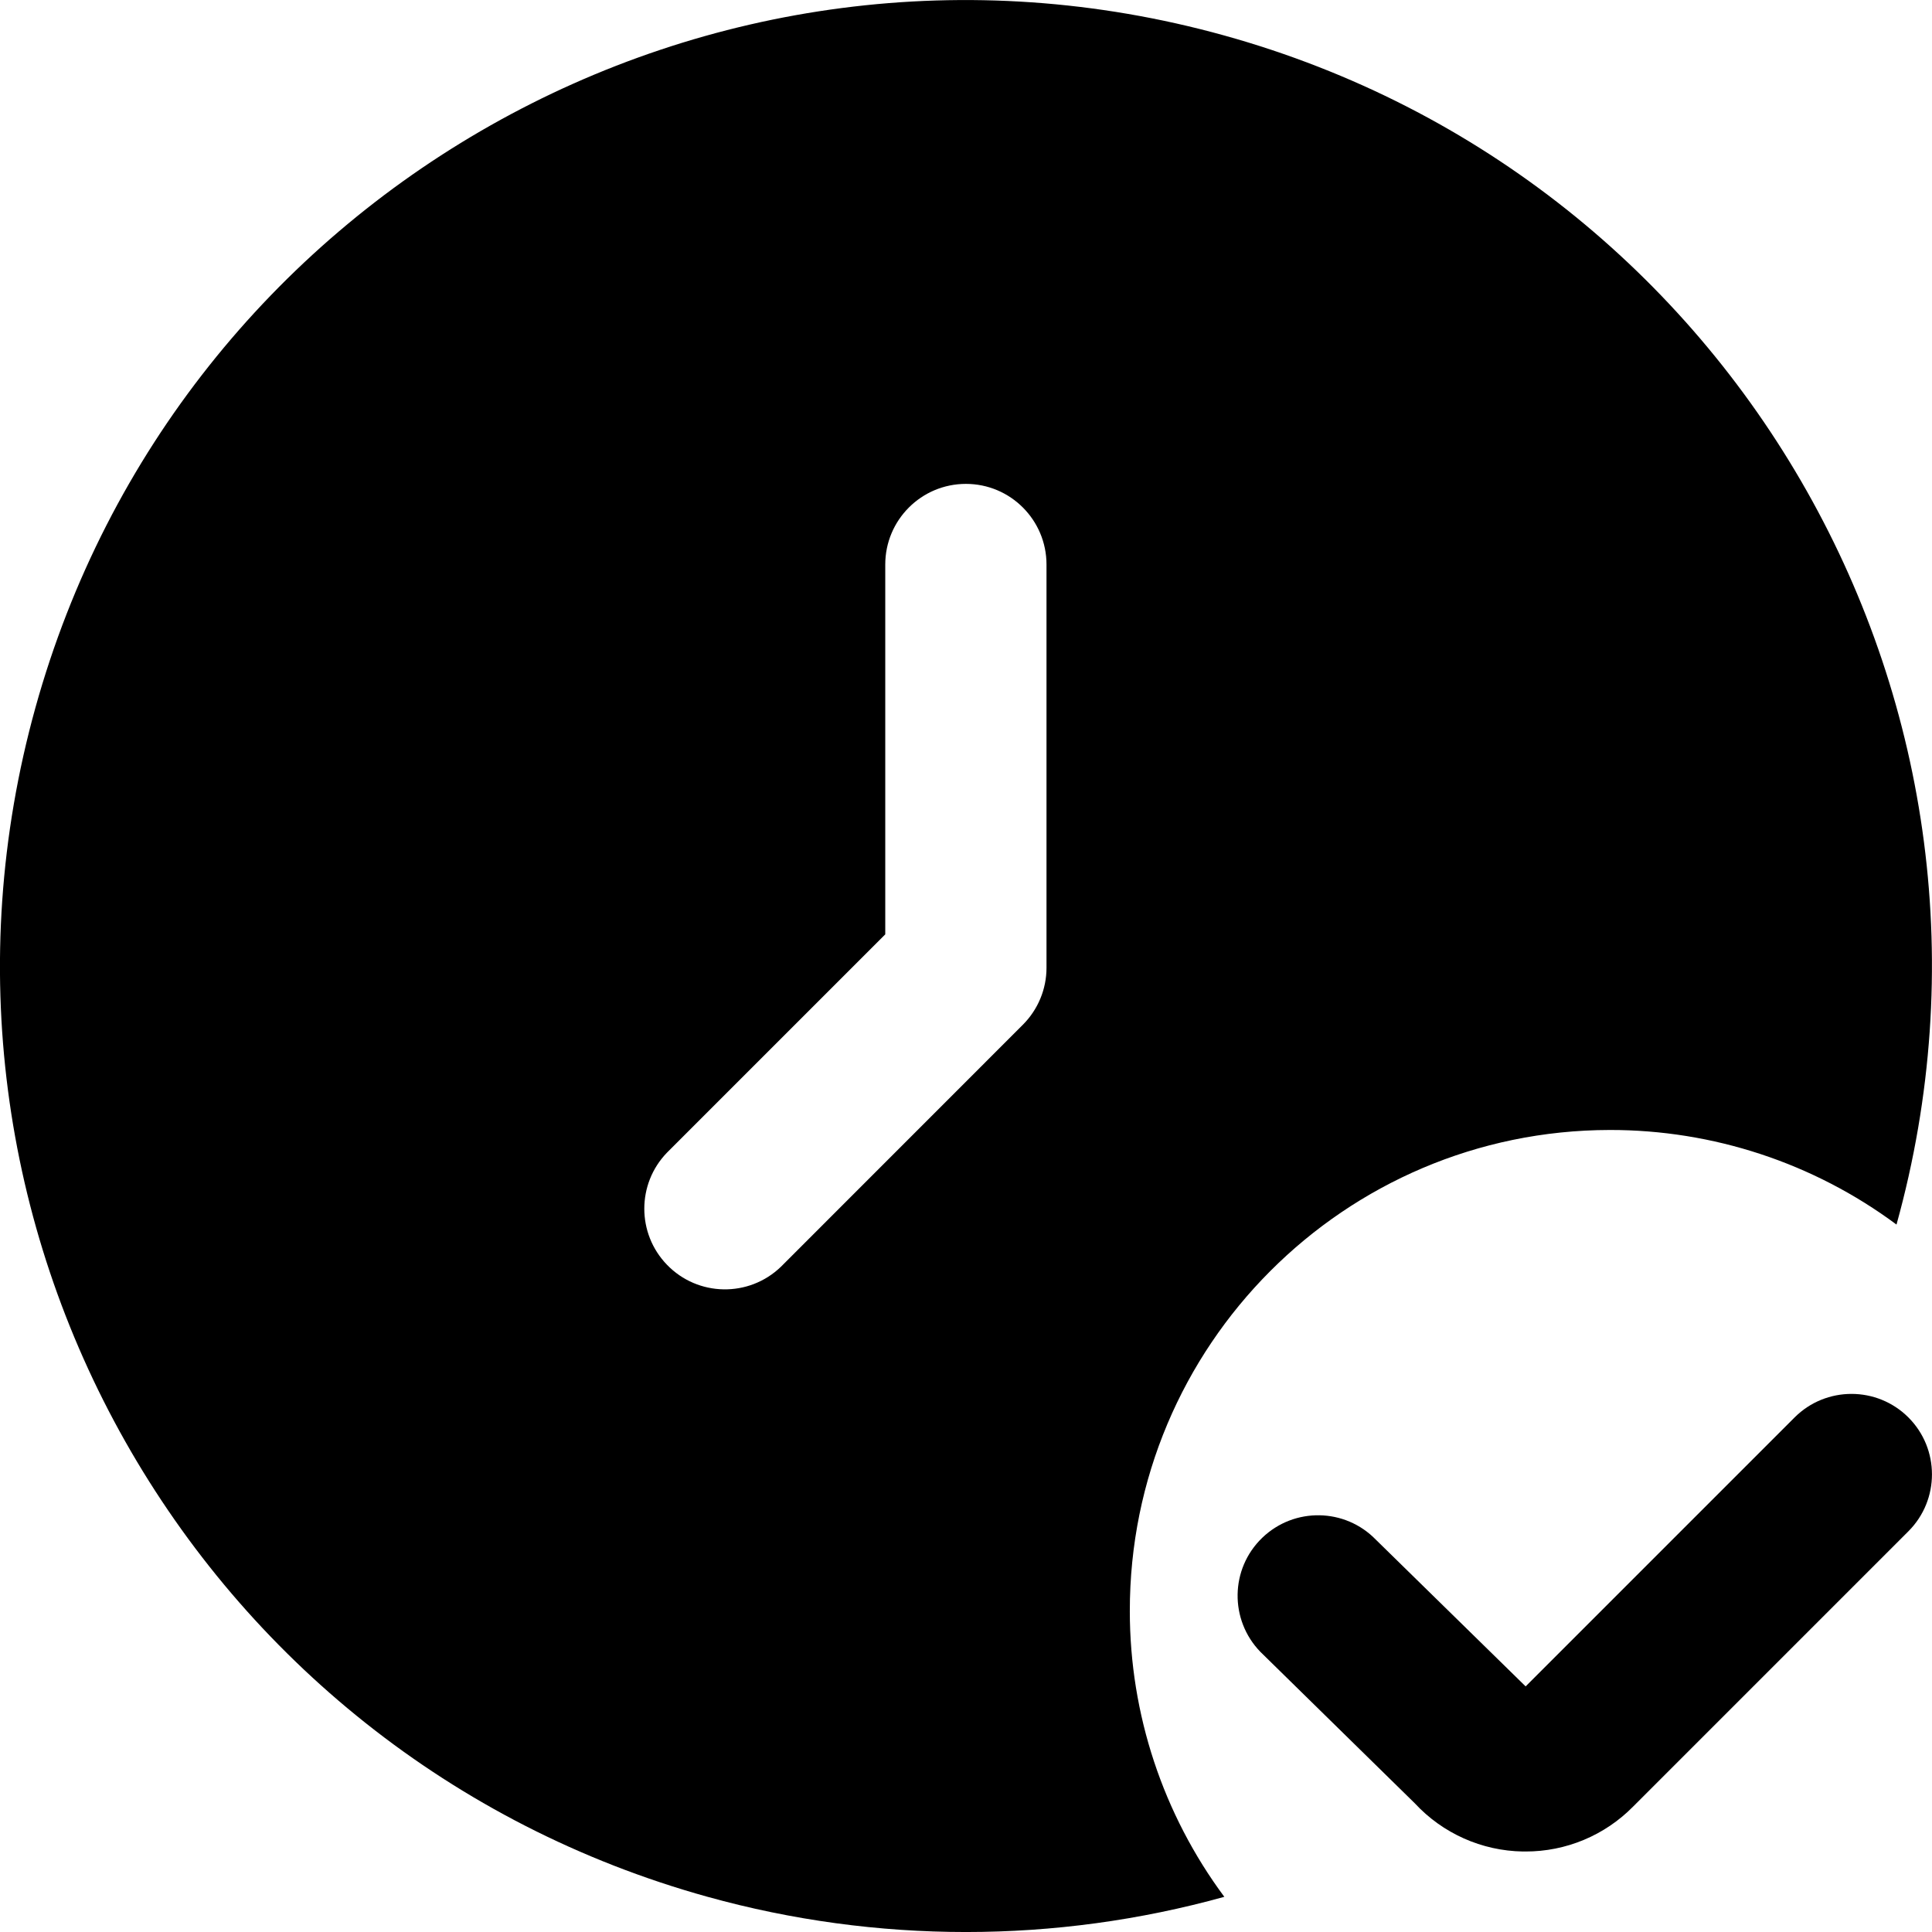
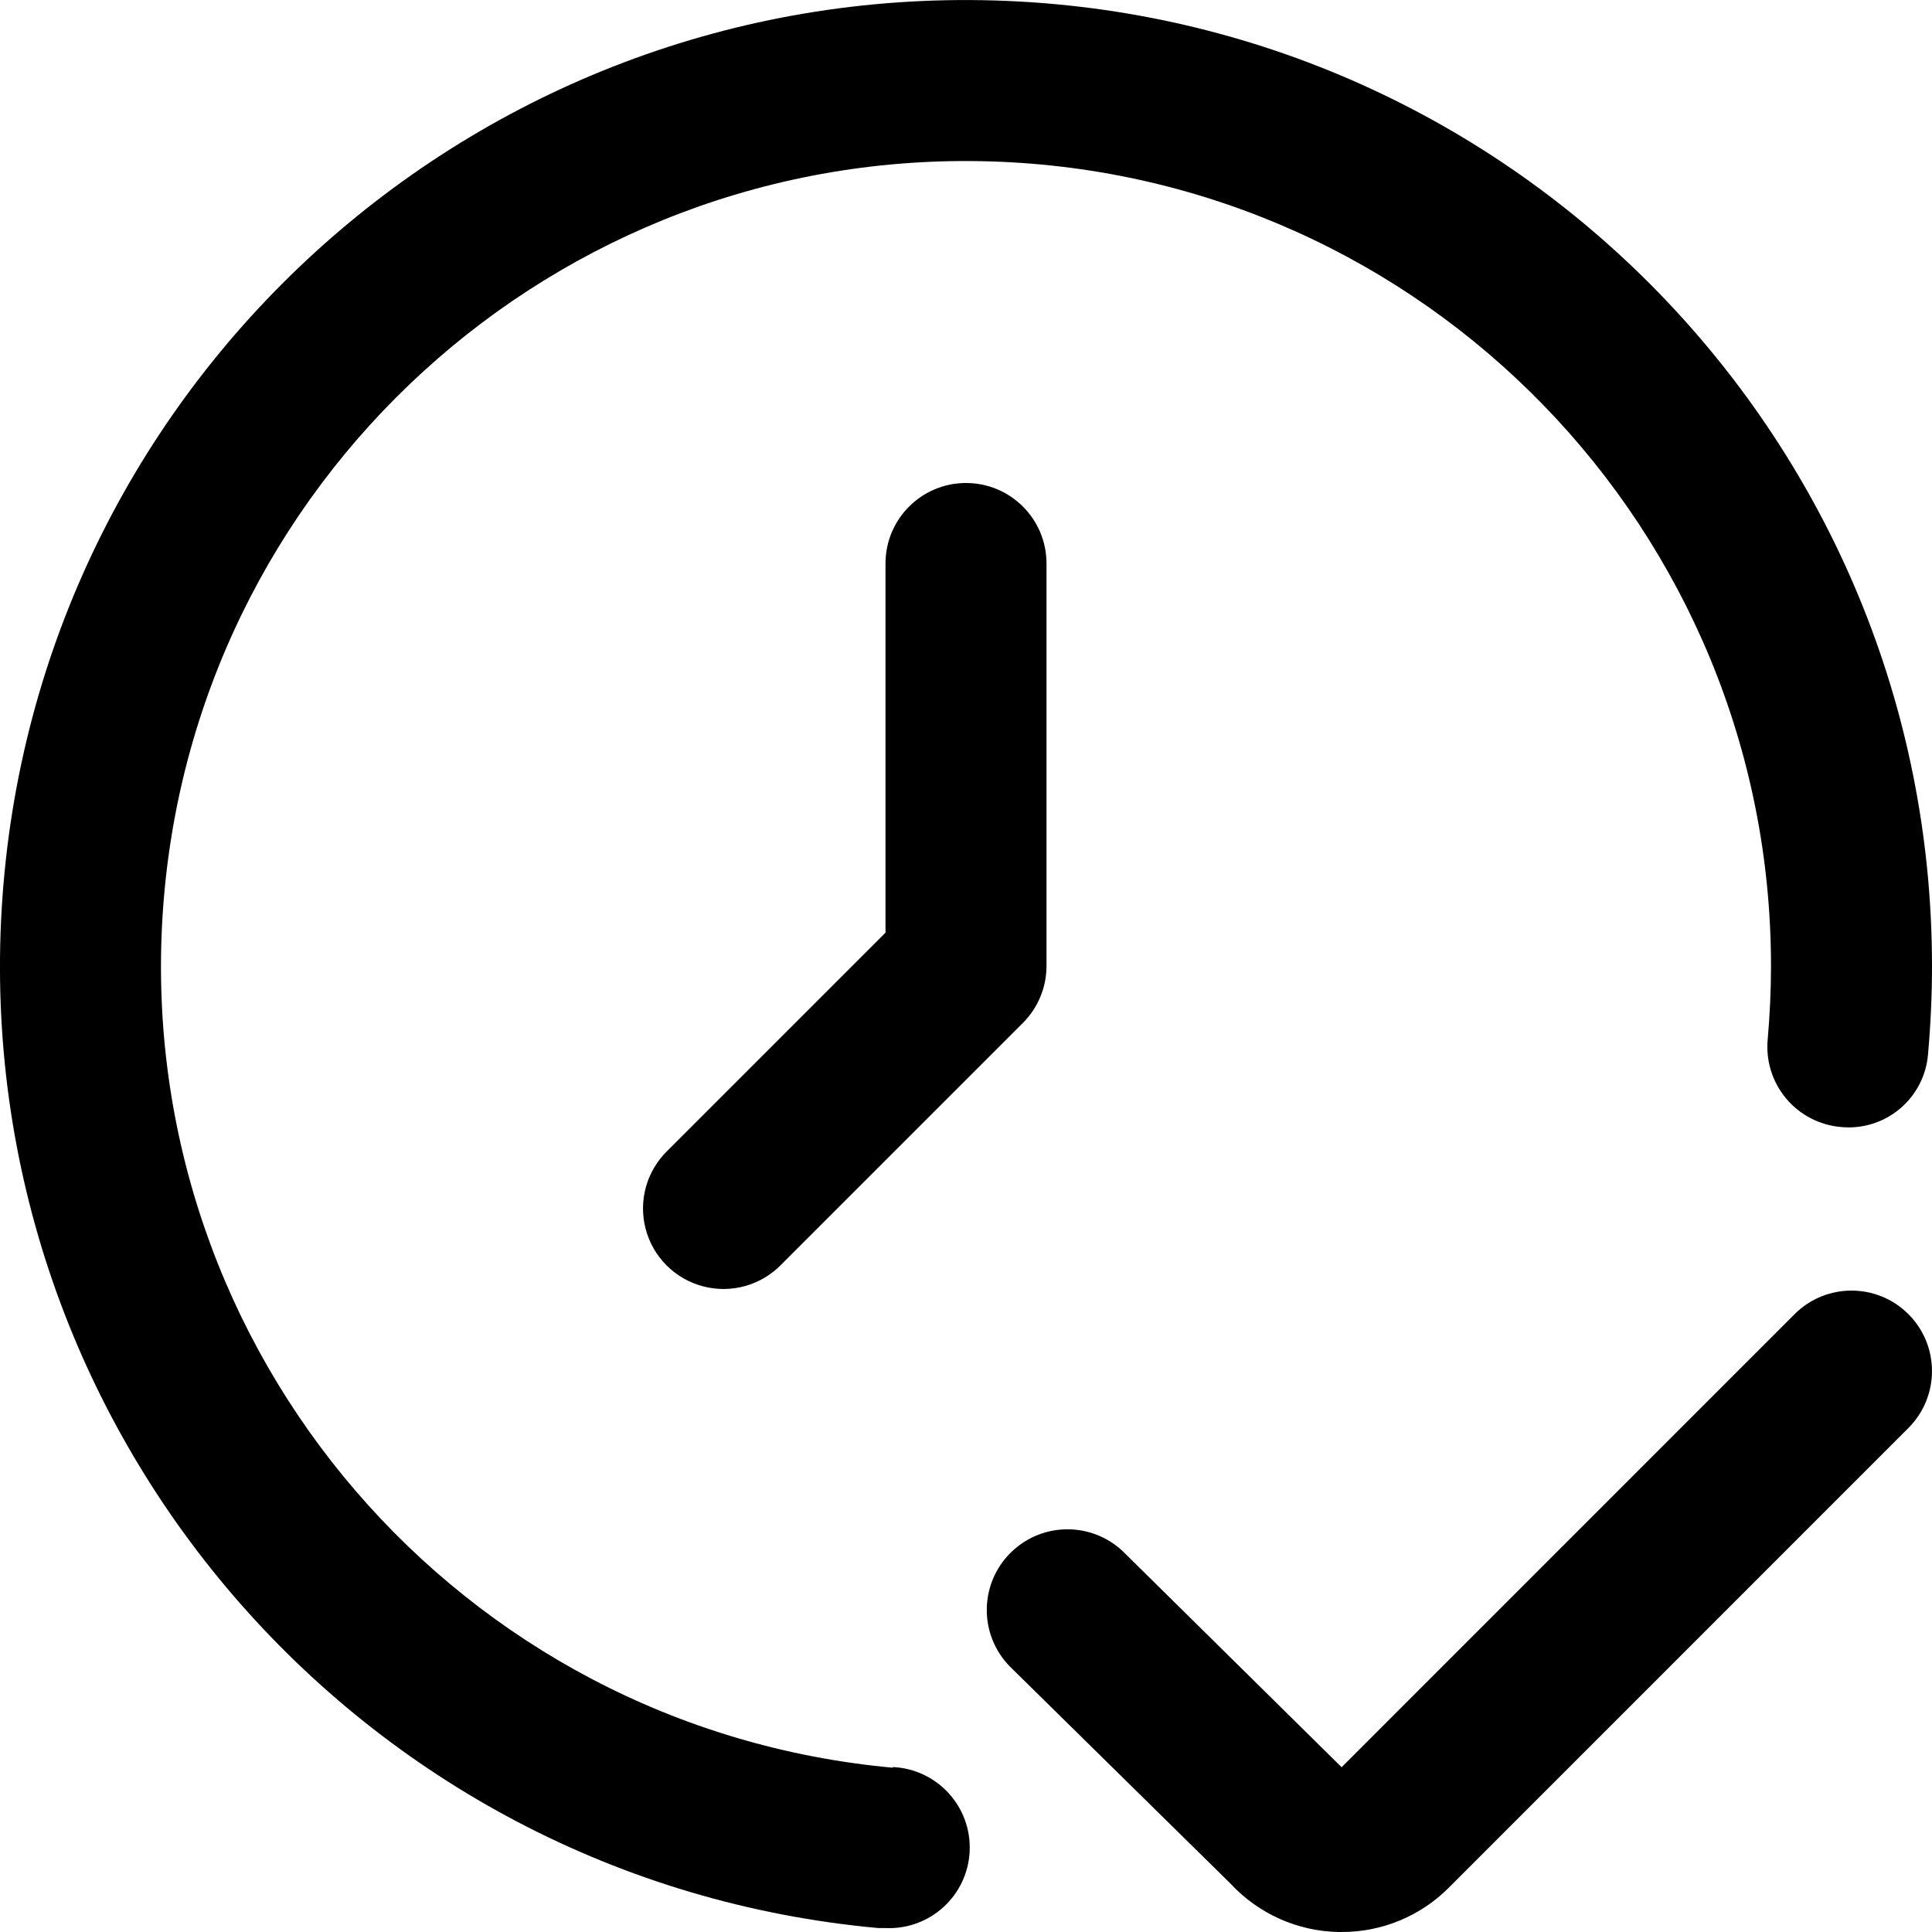
- <svg xmlns="http://www.w3.org/2000/svg" id="Layer_1" enable-background="new 0 0 24 24" height="512" viewBox="0 0 24 24" width="512">
-   <path d="m18.951 23h-.033c-.511-.008-.997-.225-1.344-.6l-1.918-1.881c-.384-.397-.375-1.03.022-1.414.001-.001.002-.002.003-.003.397-.381 1.027-.37 1.41.024l1.861 1.823 3.341-3.341c.39-.39 1.024-.39 1.414 0 .39.39.39 1.024 0 1.414l-3.421 3.421c-.352.357-.833.558-1.335.557z" />
-   <path d="m14.035 20.015c-.004-3.297 2.665-5.973 5.961-5.978 1.283-.002 2.533.41 3.563 1.175 1.773-6.385-1.966-12.998-8.35-14.771s-12.996 1.965-14.769 8.35 1.966 12.999 8.35 14.772c2.1.583 4.319.583 6.419 0-.762-1.026-1.174-2.27-1.174-3.548zm-1.035-7.993c0 .266-.106.52-.294.708l-3.005 3.006c-.398.384-1.032.373-1.416-.025-.375-.388-.375-1.004 0-1.392l2.712-2.712v-4.594c0-.553.448-1.002 1.002-1.002.553 0 1.001.449 1.001 1.002z" />
+ <svg xmlns="http://www.w3.org/2000/svg" id="Layer_1" height="512" viewBox="0 0 24 24" width="512" data-name="Layer 1">
+   <path d="m23.707 16.325a1 1 0 0 0 -1.414 0l-5.627 5.628-2.688-2.653a1 1 0 0 0 -1.435 1.4l2.744 2.7a1.876 1.876 0 0 0 1.345.6h.033a1.873 1.873 0 0 0 1.335-.553l5.707-5.708a1 1 0 0 0 0-1.414z" />
+   <path d="m11.09 21.959a10 10 0 1 1 10.91-9.959c0 .307-.015.611-.041.911a1 1 0 0 0 .907 1.089.989.989 0 0 0 1.085-.907c.032-.363.049-.726.049-1.093a12 12 0 1 0 -13.09 11.951h.091a1 1 0 0 0 .089-2z" />
+   <path d="m11 7v4.586l-2.707 2.707a1 1 0 1 0 1.414 1.414l3-3a1 1 0 0 0 .293-.707v-5a1 1 0 0 0 -2 0z" />
</svg>
